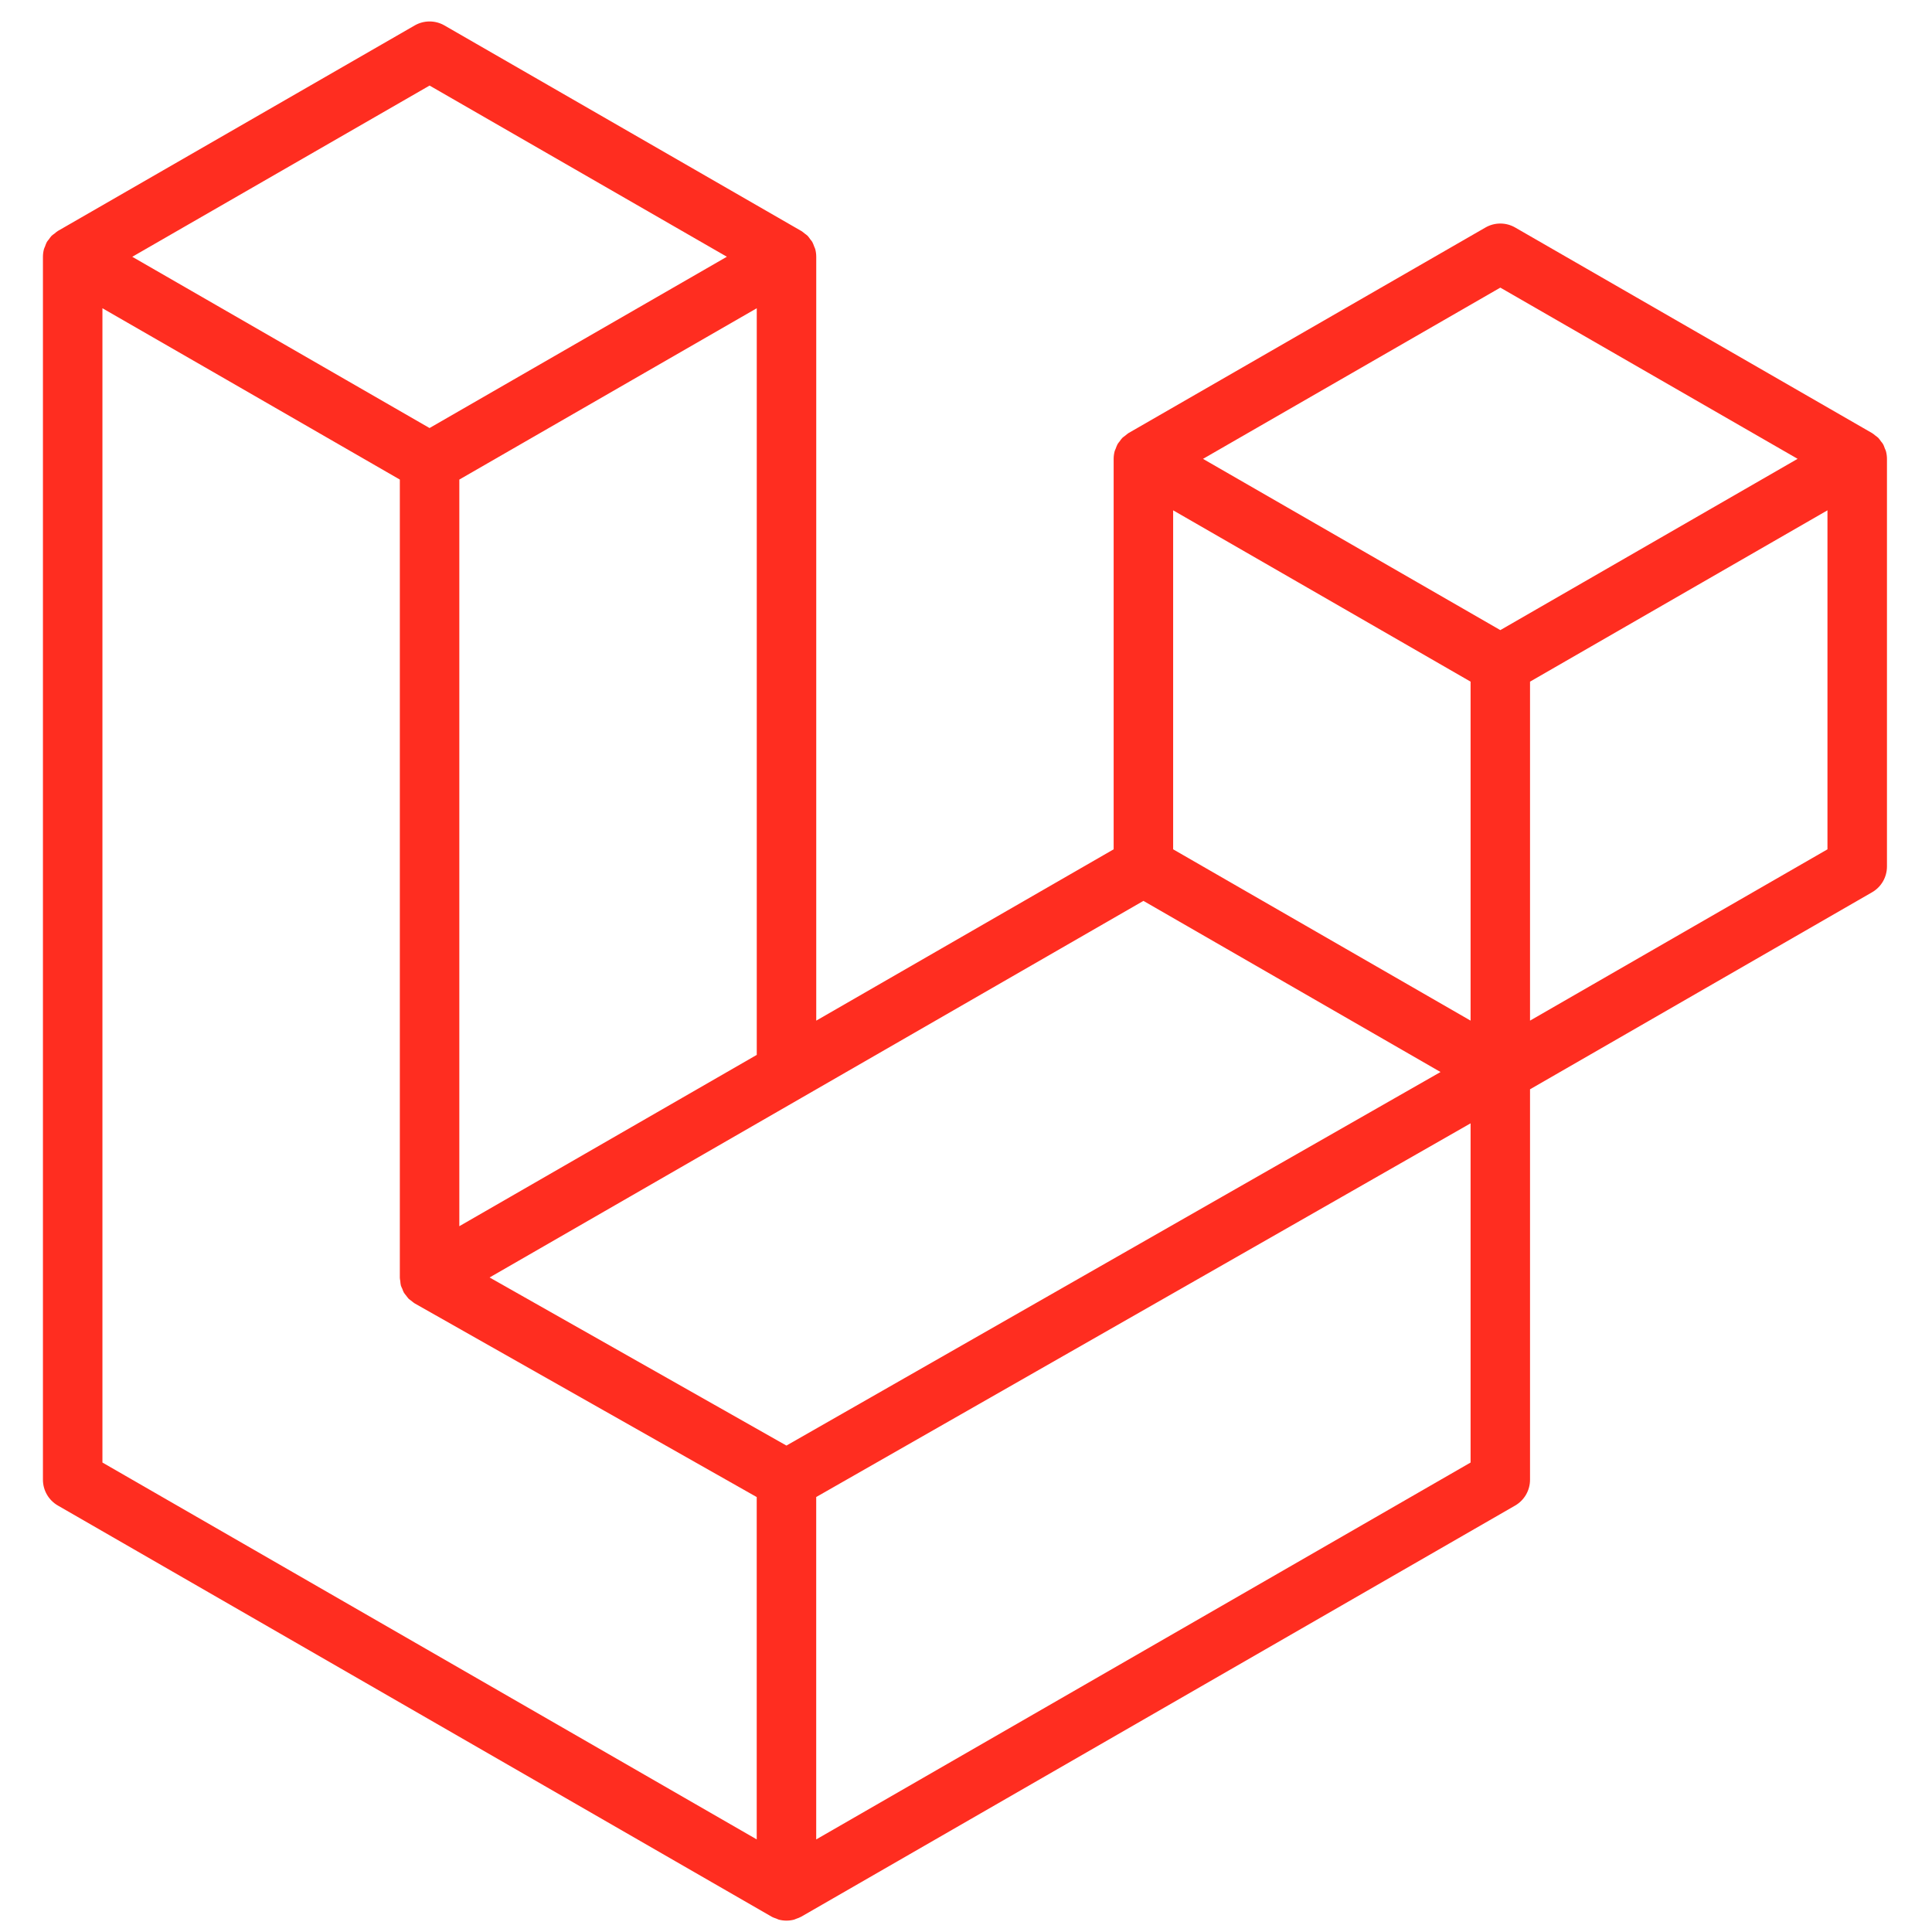
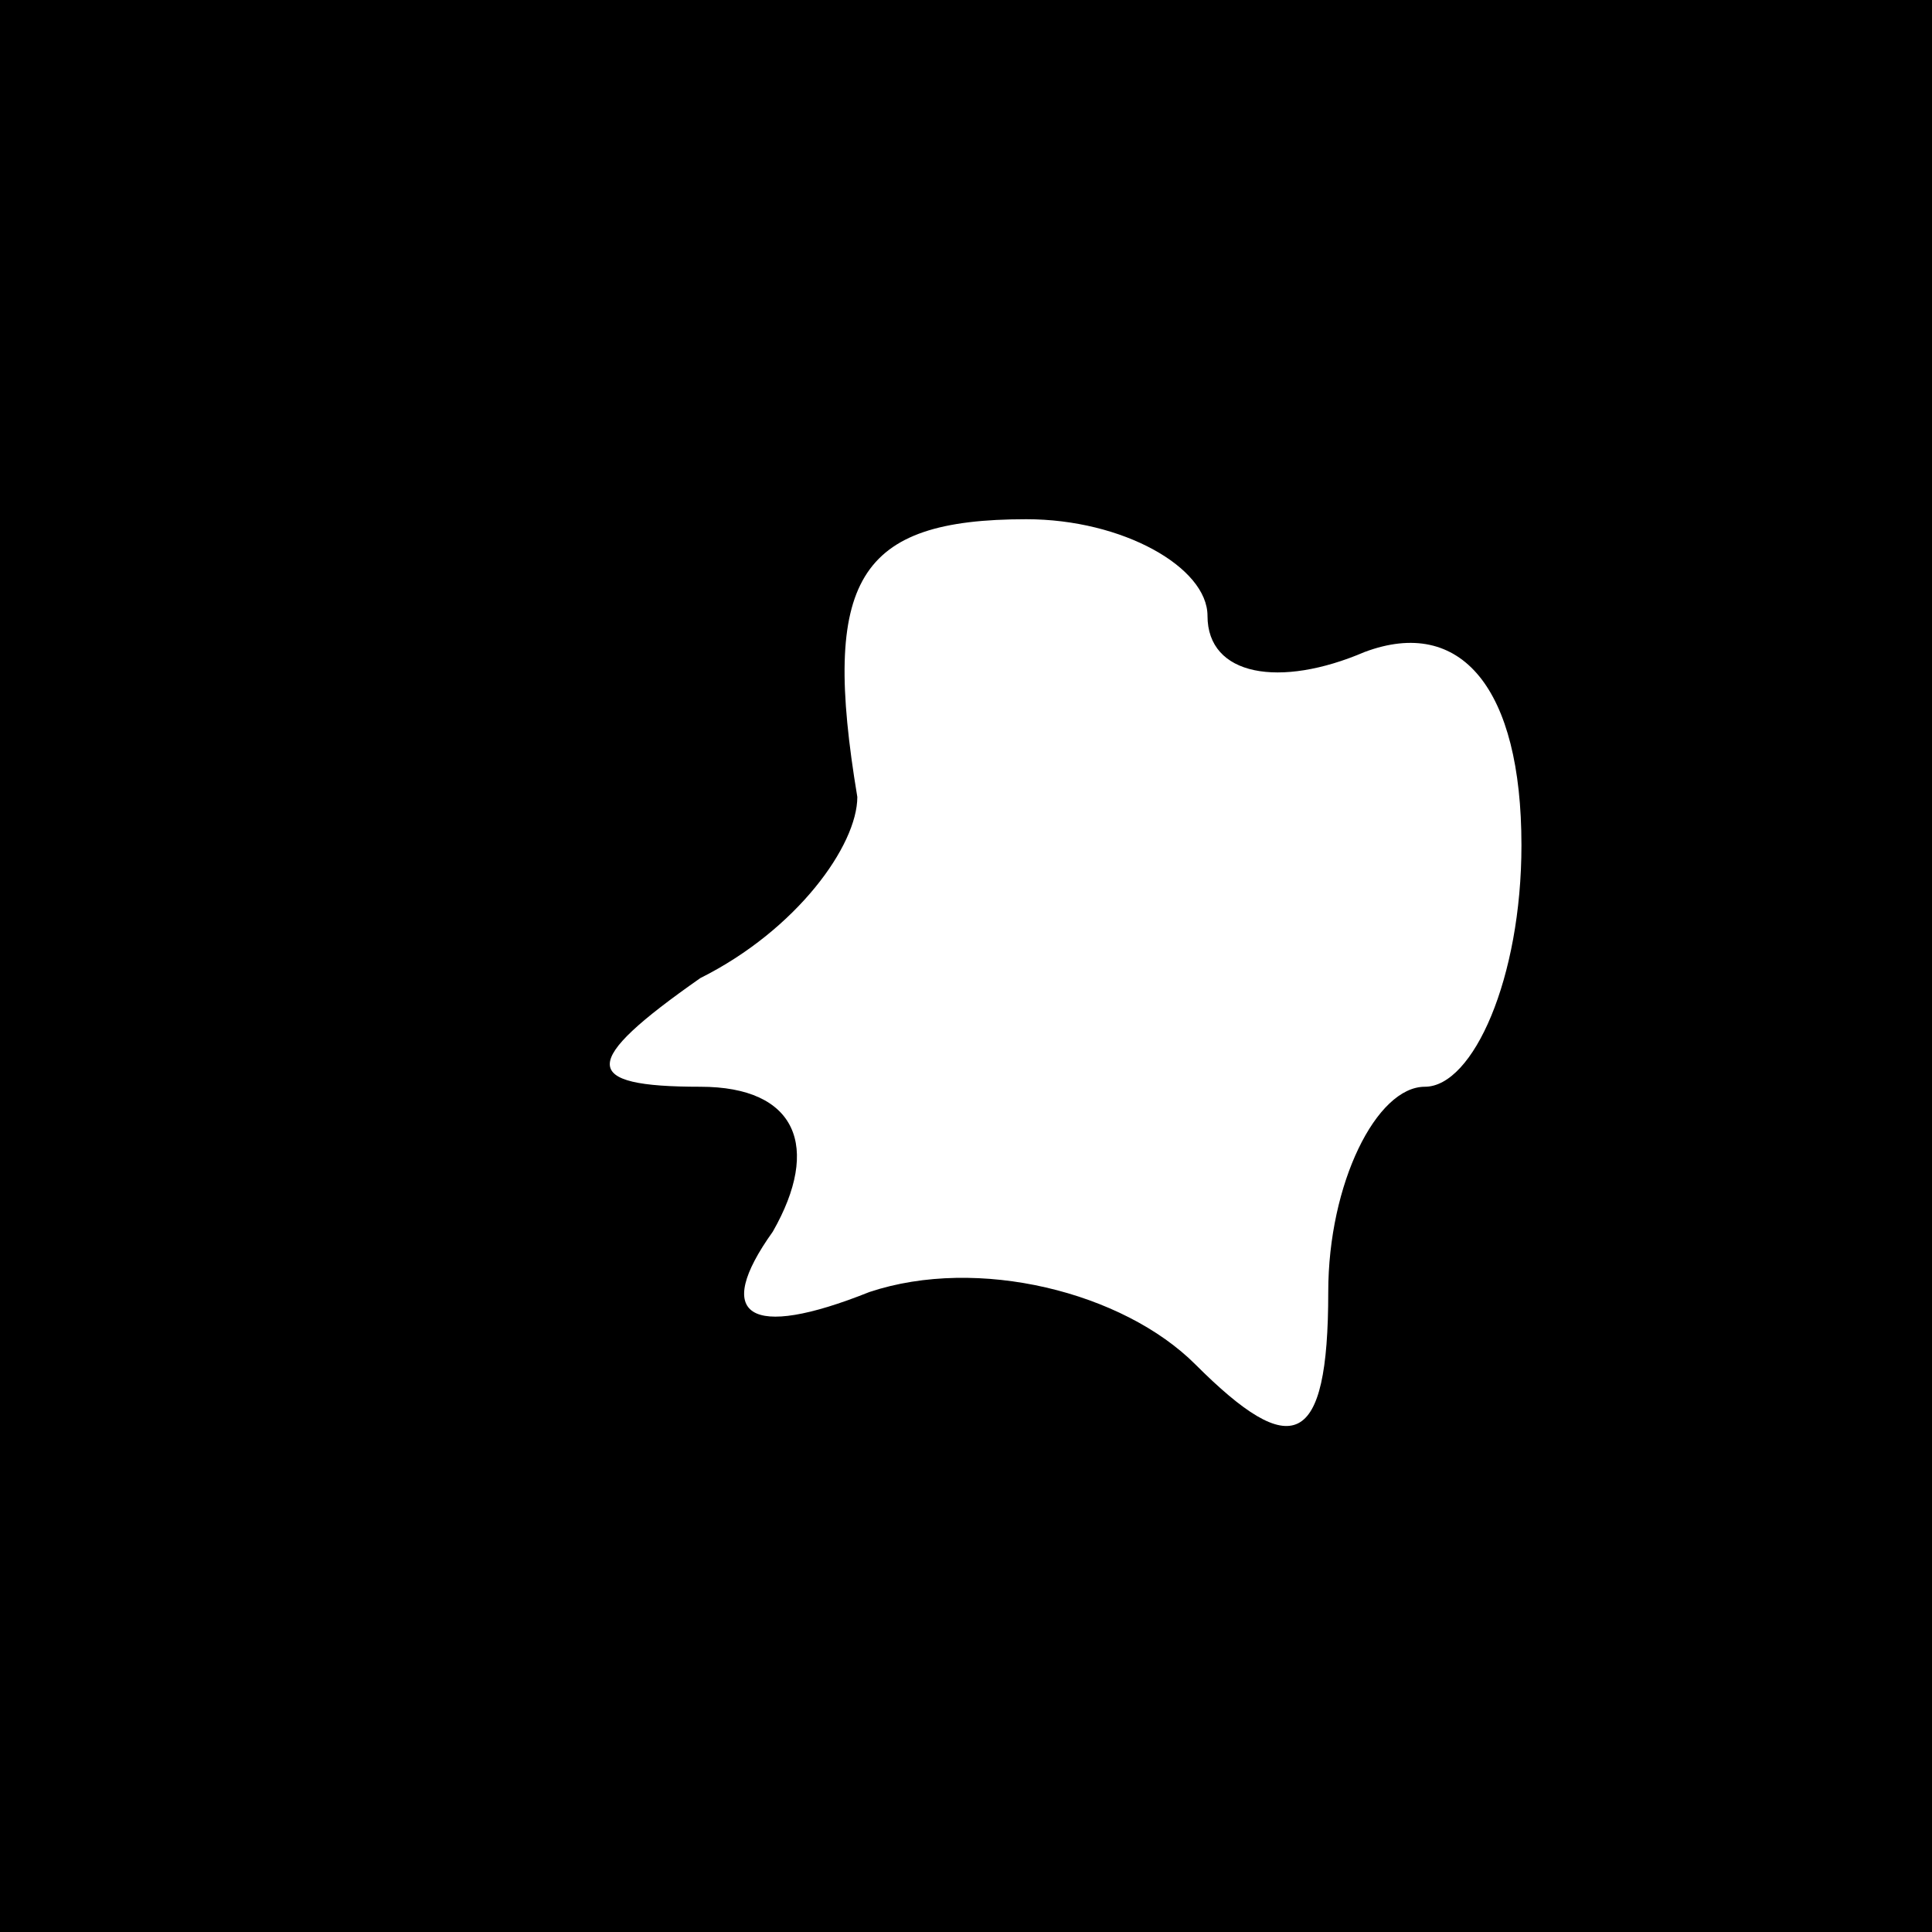
- <svg xmlns="http://www.w3.org/2000/svg" width="166" height="166" viewBox="0 0 166 166" fill="none">
-   <path fill-rule="evenodd" clip-rule="evenodd" d="M162.041 38.759C162.099 38.977 162.129 39.201 162.13 39.426V74.452C162.13 74.902 162.011 75.344 161.786 75.733C161.561 76.122 161.237 76.444 160.847 76.668L131.462 93.594V127.141C131.462 128.054 130.977 128.897 130.186 129.357L68.847 164.683C68.707 164.763 68.554 164.814 68.401 164.868C68.343 164.887 68.289 164.922 68.228 164.938C67.8 165.051 67.349 165.051 66.92 164.938C66.85 164.919 66.786 164.881 66.719 164.855C66.579 164.804 66.432 164.76 66.298 164.683L4.972 129.357C4.583 129.133 4.259 128.81 4.034 128.421C3.808 128.032 3.69 127.591 3.689 127.141L3.689 22.063C3.689 21.834 3.721 21.61 3.779 21.393C3.798 21.32 3.843 21.253 3.868 21.179C3.916 21.045 3.961 20.908 4.031 20.783C4.079 20.7 4.149 20.633 4.206 20.557C4.28 20.454 4.347 20.349 4.433 20.26C4.506 20.186 4.602 20.132 4.685 20.068C4.778 19.992 4.861 19.909 4.966 19.848L35.633 2.185C36.022 1.961 36.462 1.844 36.91 1.844C37.358 1.844 37.798 1.961 38.186 2.185L68.851 19.848H68.857C68.959 19.912 69.045 19.992 69.138 20.065C69.221 20.129 69.313 20.186 69.387 20.257C69.476 20.349 69.54 20.454 69.616 20.557C69.671 20.633 69.744 20.7 69.789 20.783C69.862 20.911 69.904 21.045 69.955 21.179C69.98 21.253 70.025 21.32 70.044 21.396C70.103 21.614 70.133 21.838 70.133 22.063V87.694L95.686 72.974V39.423C95.686 39.2 95.718 38.973 95.775 38.759C95.798 38.683 95.839 38.615 95.865 38.542C95.916 38.408 95.96 38.271 96.031 38.146C96.079 38.063 96.149 37.996 96.203 37.92C96.279 37.818 96.343 37.712 96.433 37.623C96.506 37.549 96.599 37.495 96.681 37.431C96.777 37.355 96.86 37.272 96.962 37.211L127.633 19.548C128.021 19.324 128.461 19.206 128.91 19.206C129.358 19.206 129.798 19.324 130.186 19.548L160.85 37.211C160.959 37.275 161.042 37.355 161.137 37.428C161.217 37.492 161.31 37.549 161.383 37.62C161.473 37.712 161.536 37.818 161.613 37.92C161.67 37.996 161.741 38.063 161.785 38.146C161.859 38.271 161.9 38.408 161.951 38.542C161.98 38.615 162.021 38.683 162.041 38.759ZM157.018 72.974V43.848L146.287 50.028L131.462 58.568V87.694L157.021 72.974H157.018ZM126.354 125.663V96.518L111.771 104.85L70.13 128.626V158.046L126.354 125.663ZM8.801 26.485V125.663L65.018 158.043V128.629L35.649 112L35.64 111.994L35.627 111.988C35.528 111.93 35.445 111.847 35.353 111.777C35.273 111.713 35.18 111.662 35.11 111.592L35.104 111.582C35.021 111.502 34.963 111.403 34.893 111.314C34.829 111.228 34.753 111.154 34.702 111.065L34.699 111.055C34.641 110.96 34.606 110.845 34.565 110.736C34.523 110.64 34.469 110.551 34.443 110.449C34.411 110.328 34.405 110.197 34.392 110.072C34.379 109.976 34.354 109.881 34.354 109.785V109.778V41.205L19.532 32.662L8.801 26.485ZM36.913 7.35L11.364 22.063L36.907 36.777L62.453 22.06L36.907 7.35H36.913ZM50.2 99.174L65.022 90.637V26.485L54.291 32.665L39.466 41.205V105.357L50.2 99.174ZM128.91 24.713L103.363 39.426L128.91 54.14L154.453 39.423L128.91 24.713ZM126.354 58.568L111.529 50.028L100.798 43.848V72.974L115.619 81.511L126.354 87.694V58.568ZM67.571 124.205L105.042 102.803L123.772 92.109L98.245 77.405L68.854 94.334L42.066 109.762L67.571 124.205Z" fill="#FF2D20" />
+ <svg xmlns="http://www.w3.org/2000/svg" version="1.0" width="16pt" height="16pt" viewBox="0 0 16 16" preserveAspectRatio="xMidYMid meet">
+   <g transform="translate(0,16) scale(0.1,-0.1)" fill="#000000" stroke="none">
+     <path d="M0 80 l0 -80 80 0 80 0 0 80 0 80 -80 0 -80 0 0 -80z m100 29 c0 -5 6 -6 13 -3 8 3 13 -3 13 -16 0 -11 -4 -20 -8 -20 -4 0 -8 -8 -8 -17 0 -13 -3 -14 -11 -6 -6 6 -18 9 -27 6 -10 -4 -13 -2 -8 5 4 7 2 12 -6 12 -10 0 -10 2 0 9 8 4 13 11 13 15 -3 18 0 23 14 23 8 0 15 -4 15 -8z" />
+   </g>
</svg>
